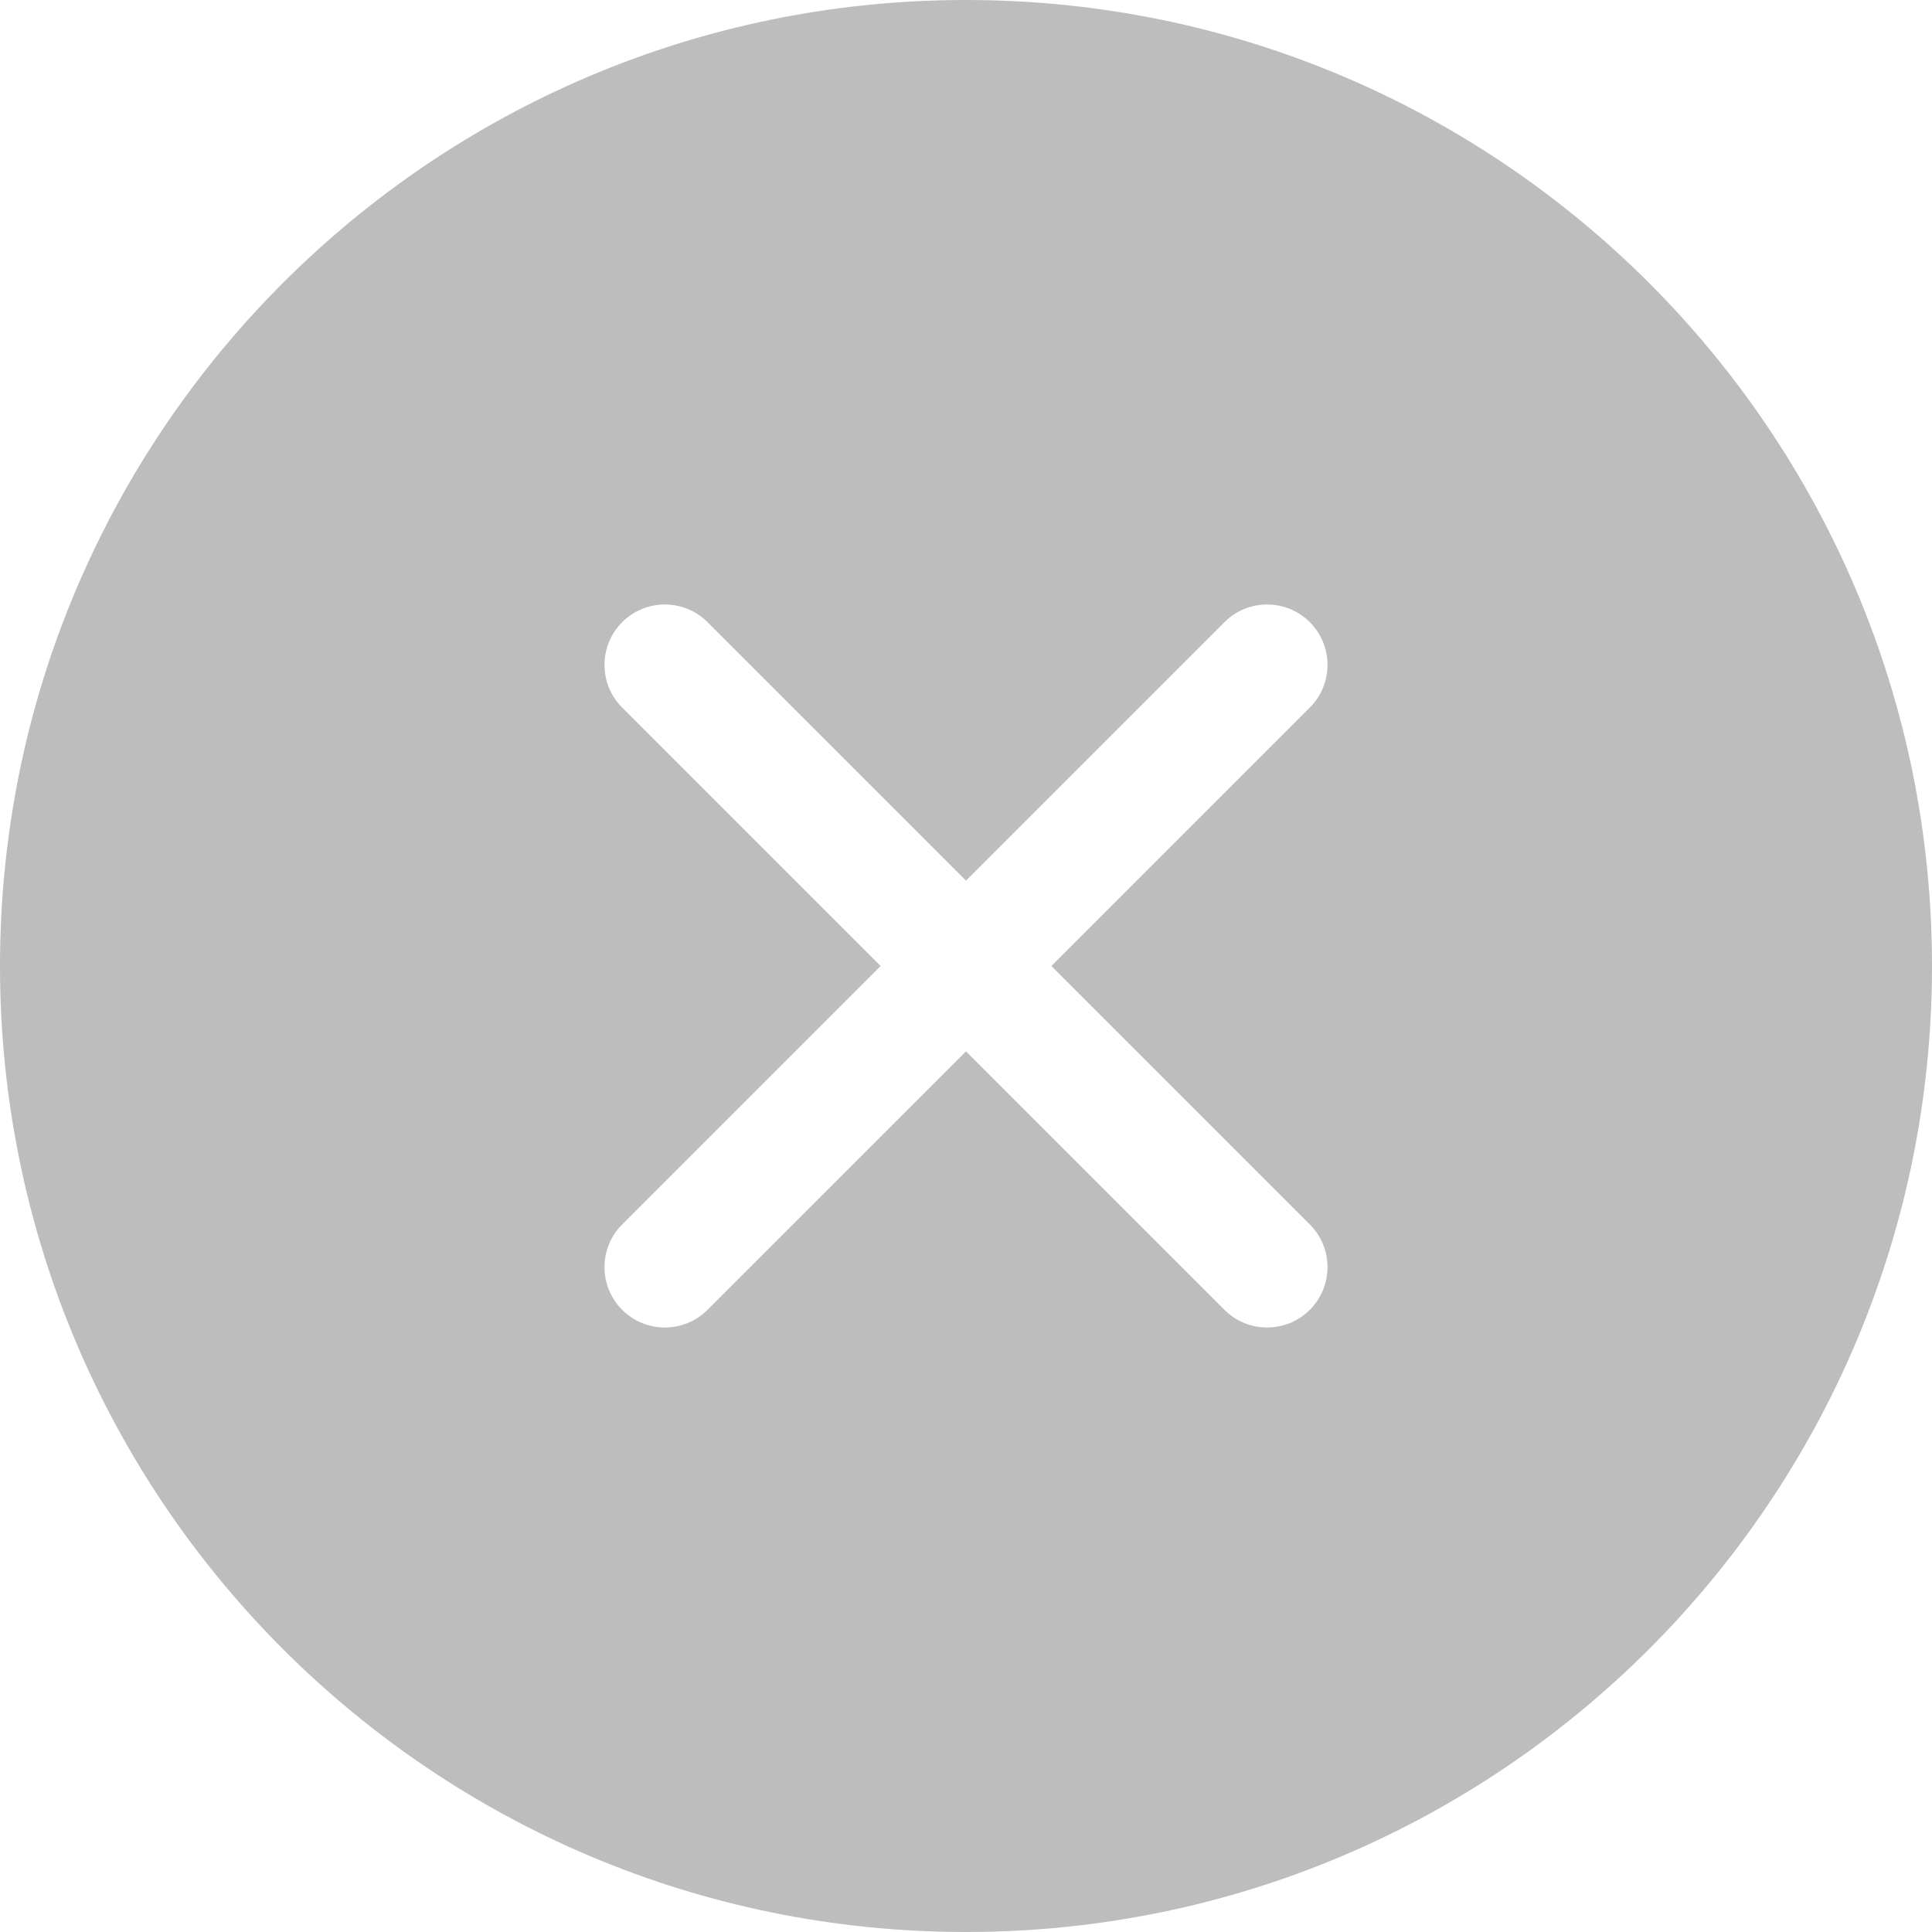
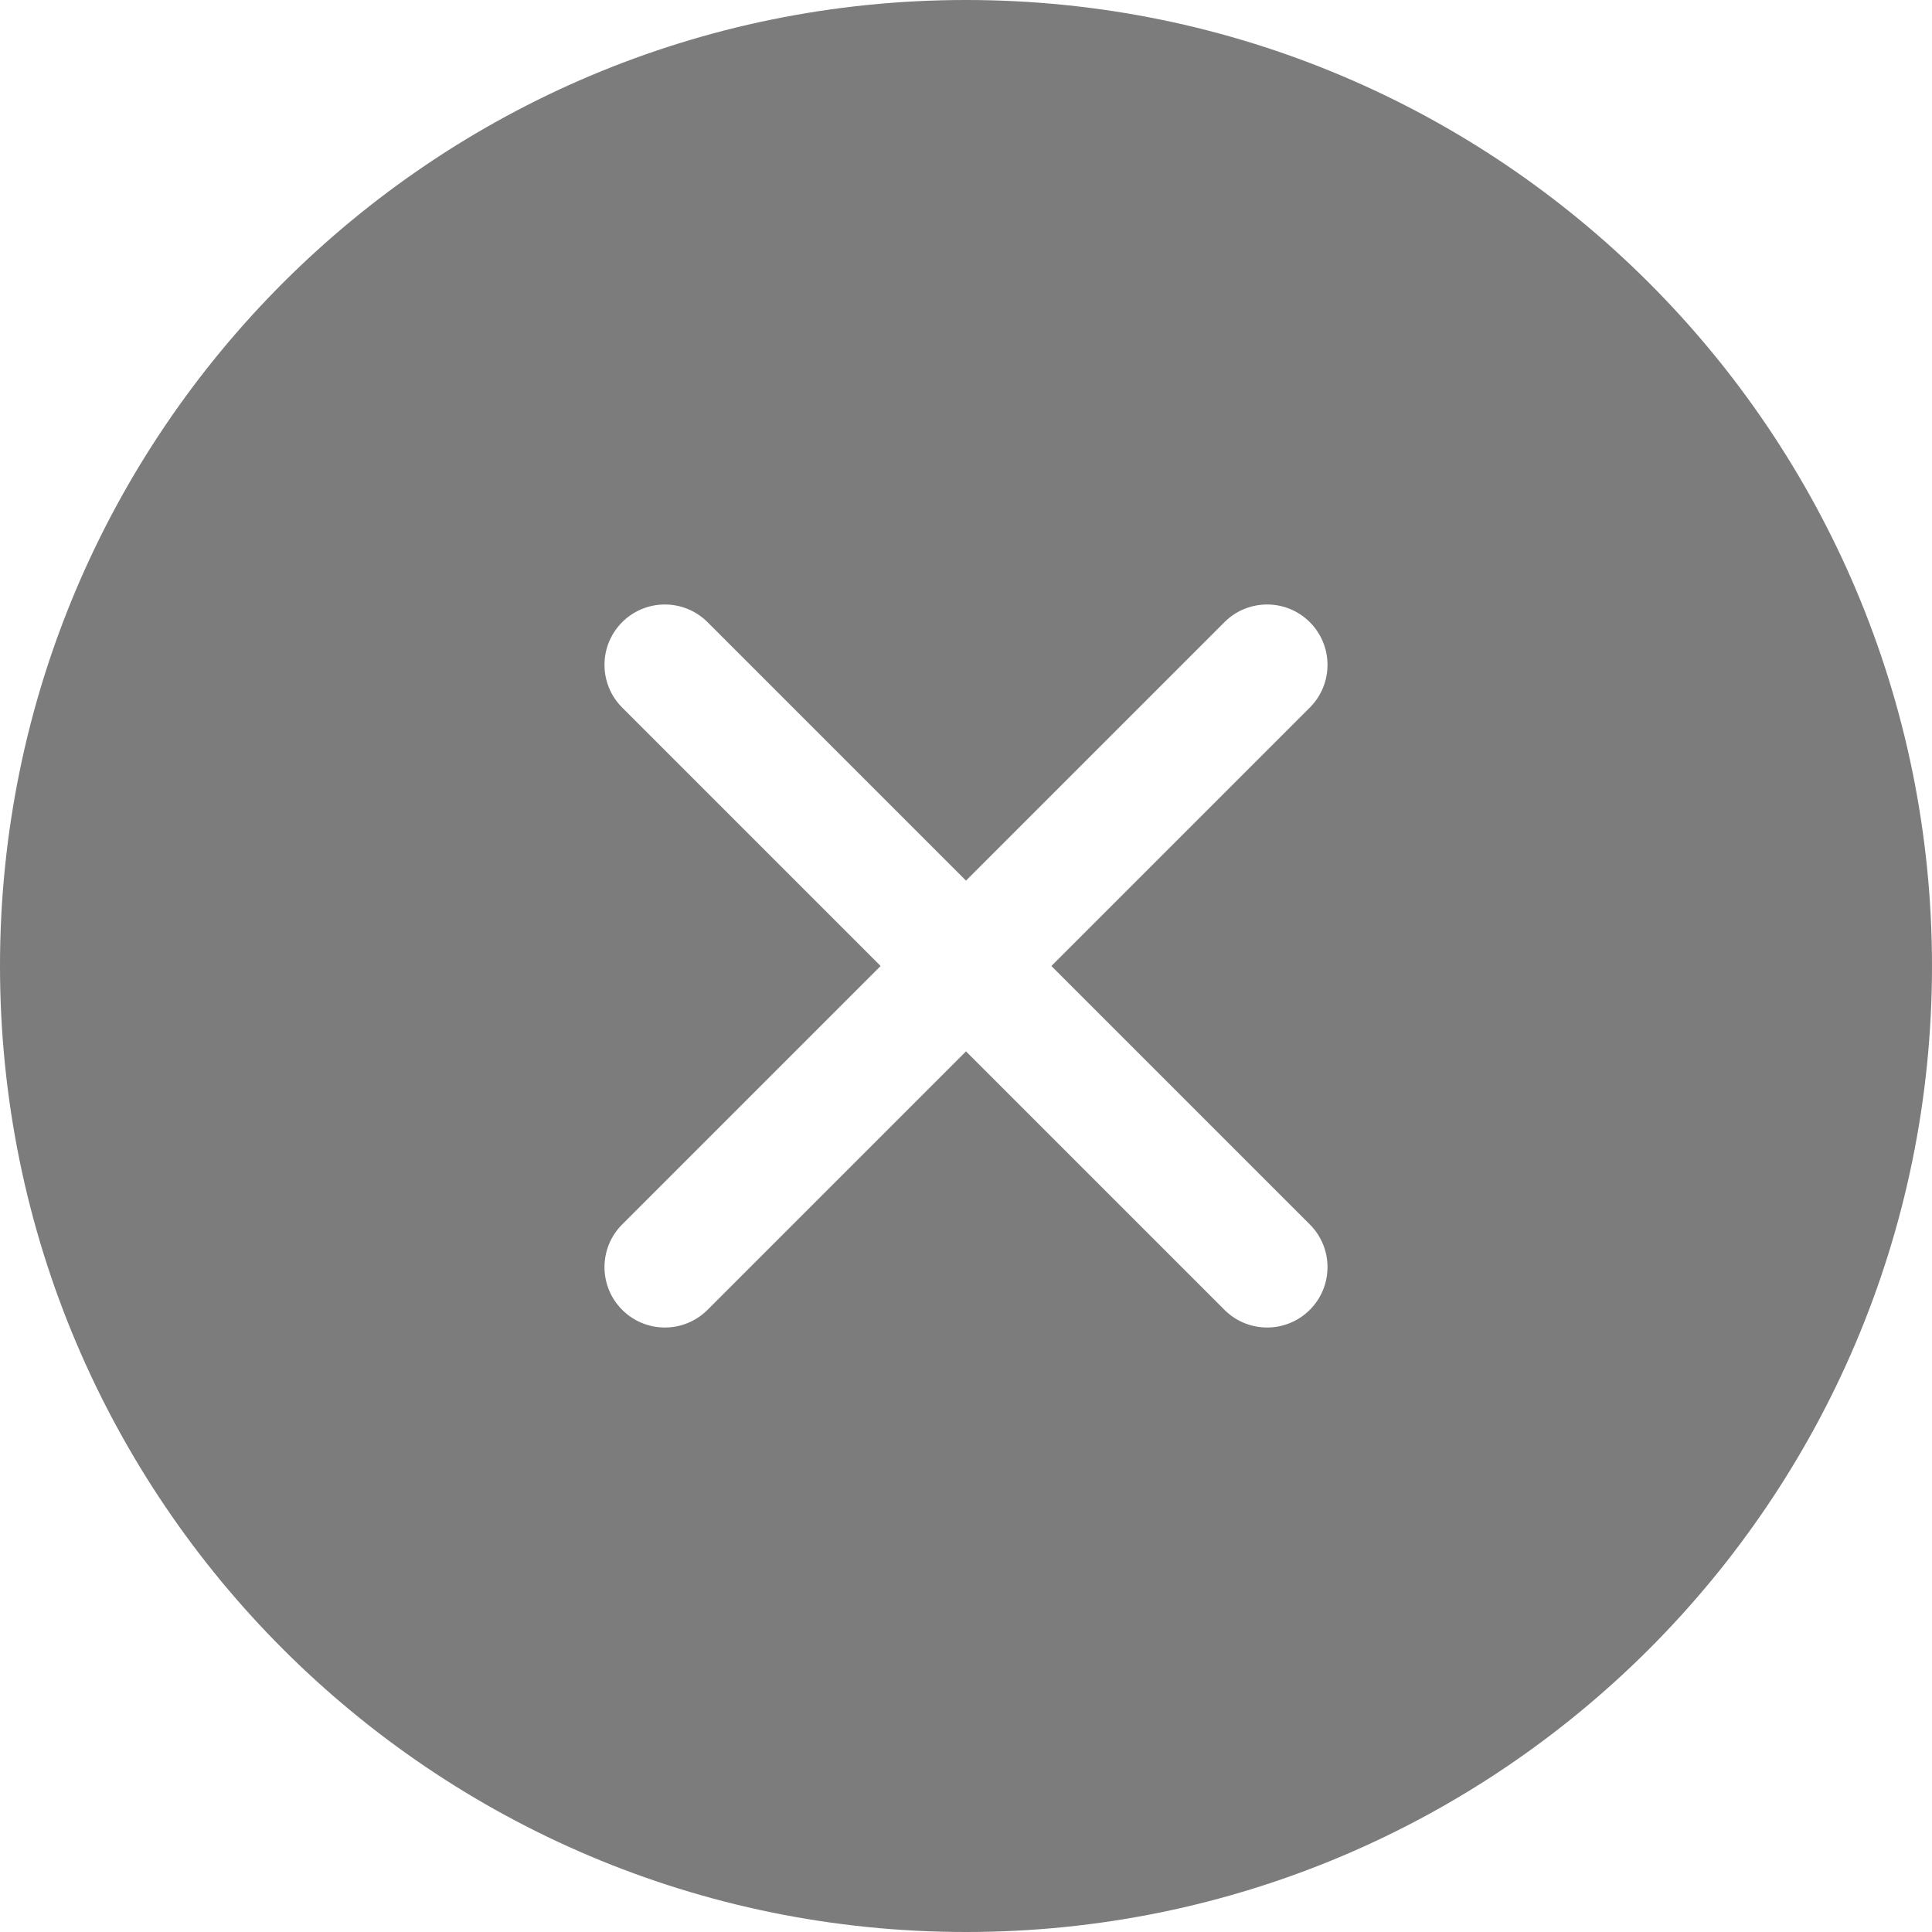
<svg xmlns="http://www.w3.org/2000/svg" width="32" height="32" viewBox="0 0 32 32">
-   <path fill="#5C5C5C" fill-opacity=".4" fill-rule="evenodd" d="M16 14.586l-4.293-4.293a1 1 0 0 0-1.414 1.414L14.586 16l-4.293 4.293a1 1 0 0 0 1.414 1.414L16 17.414l4.293 4.293a1 1 0 0 0 1.414-1.414L17.414 16l4.293-4.293a1 1 0 0 0-1.414-1.414L16 14.586zM16 32C7.163 32 0 24.837 0 16S7.163 0 16 0s16 7.163 16 16-7.163 16-16 16z" />
+   <path fill="#5C5C5C" fill-opacity=".8" fill-rule="evenodd" d="M16 14.586l-4.293-4.293a1 1 0 0 0-1.414 1.414L14.586 16l-4.293 4.293a1 1 0 0 0 1.414 1.414L16 17.414l4.293 4.293a1 1 0 0 0 1.414-1.414L17.414 16l4.293-4.293a1 1 0 0 0-1.414-1.414L16 14.586zM16 32C7.163 32 0 24.837 0 16S7.163 0 16 0s16 7.163 16 16-7.163 16-16 16z" />
</svg>
